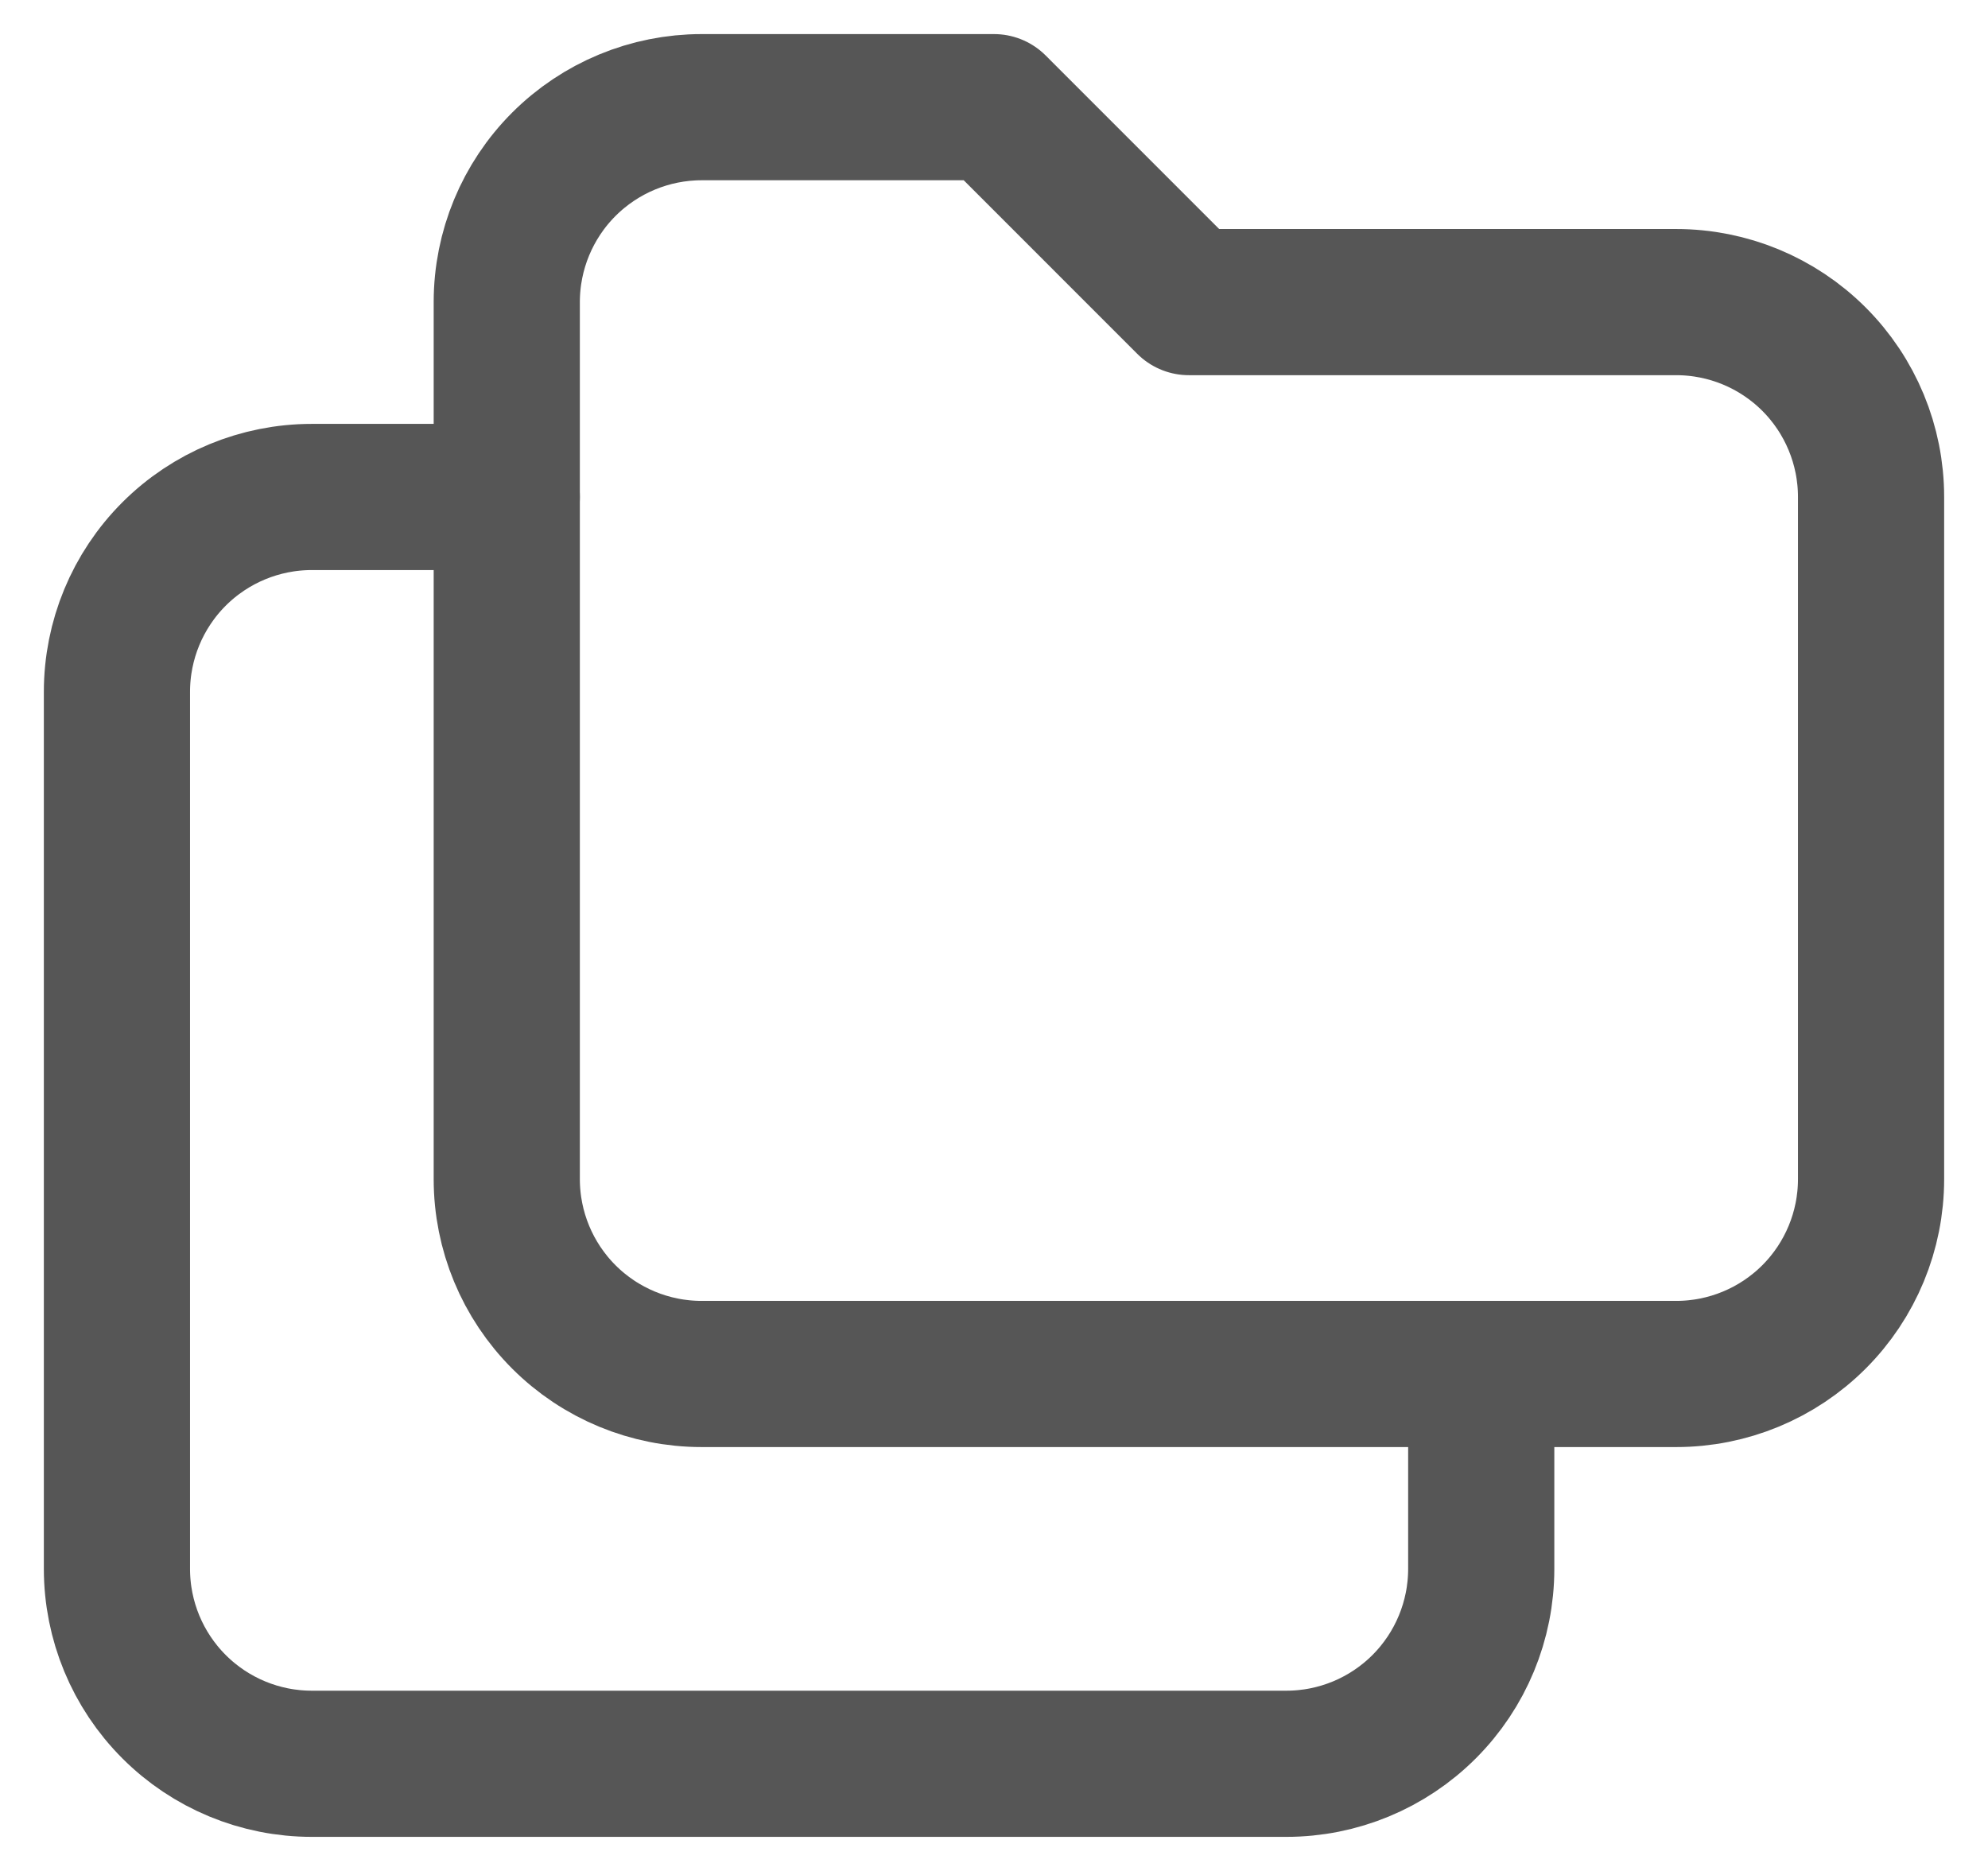
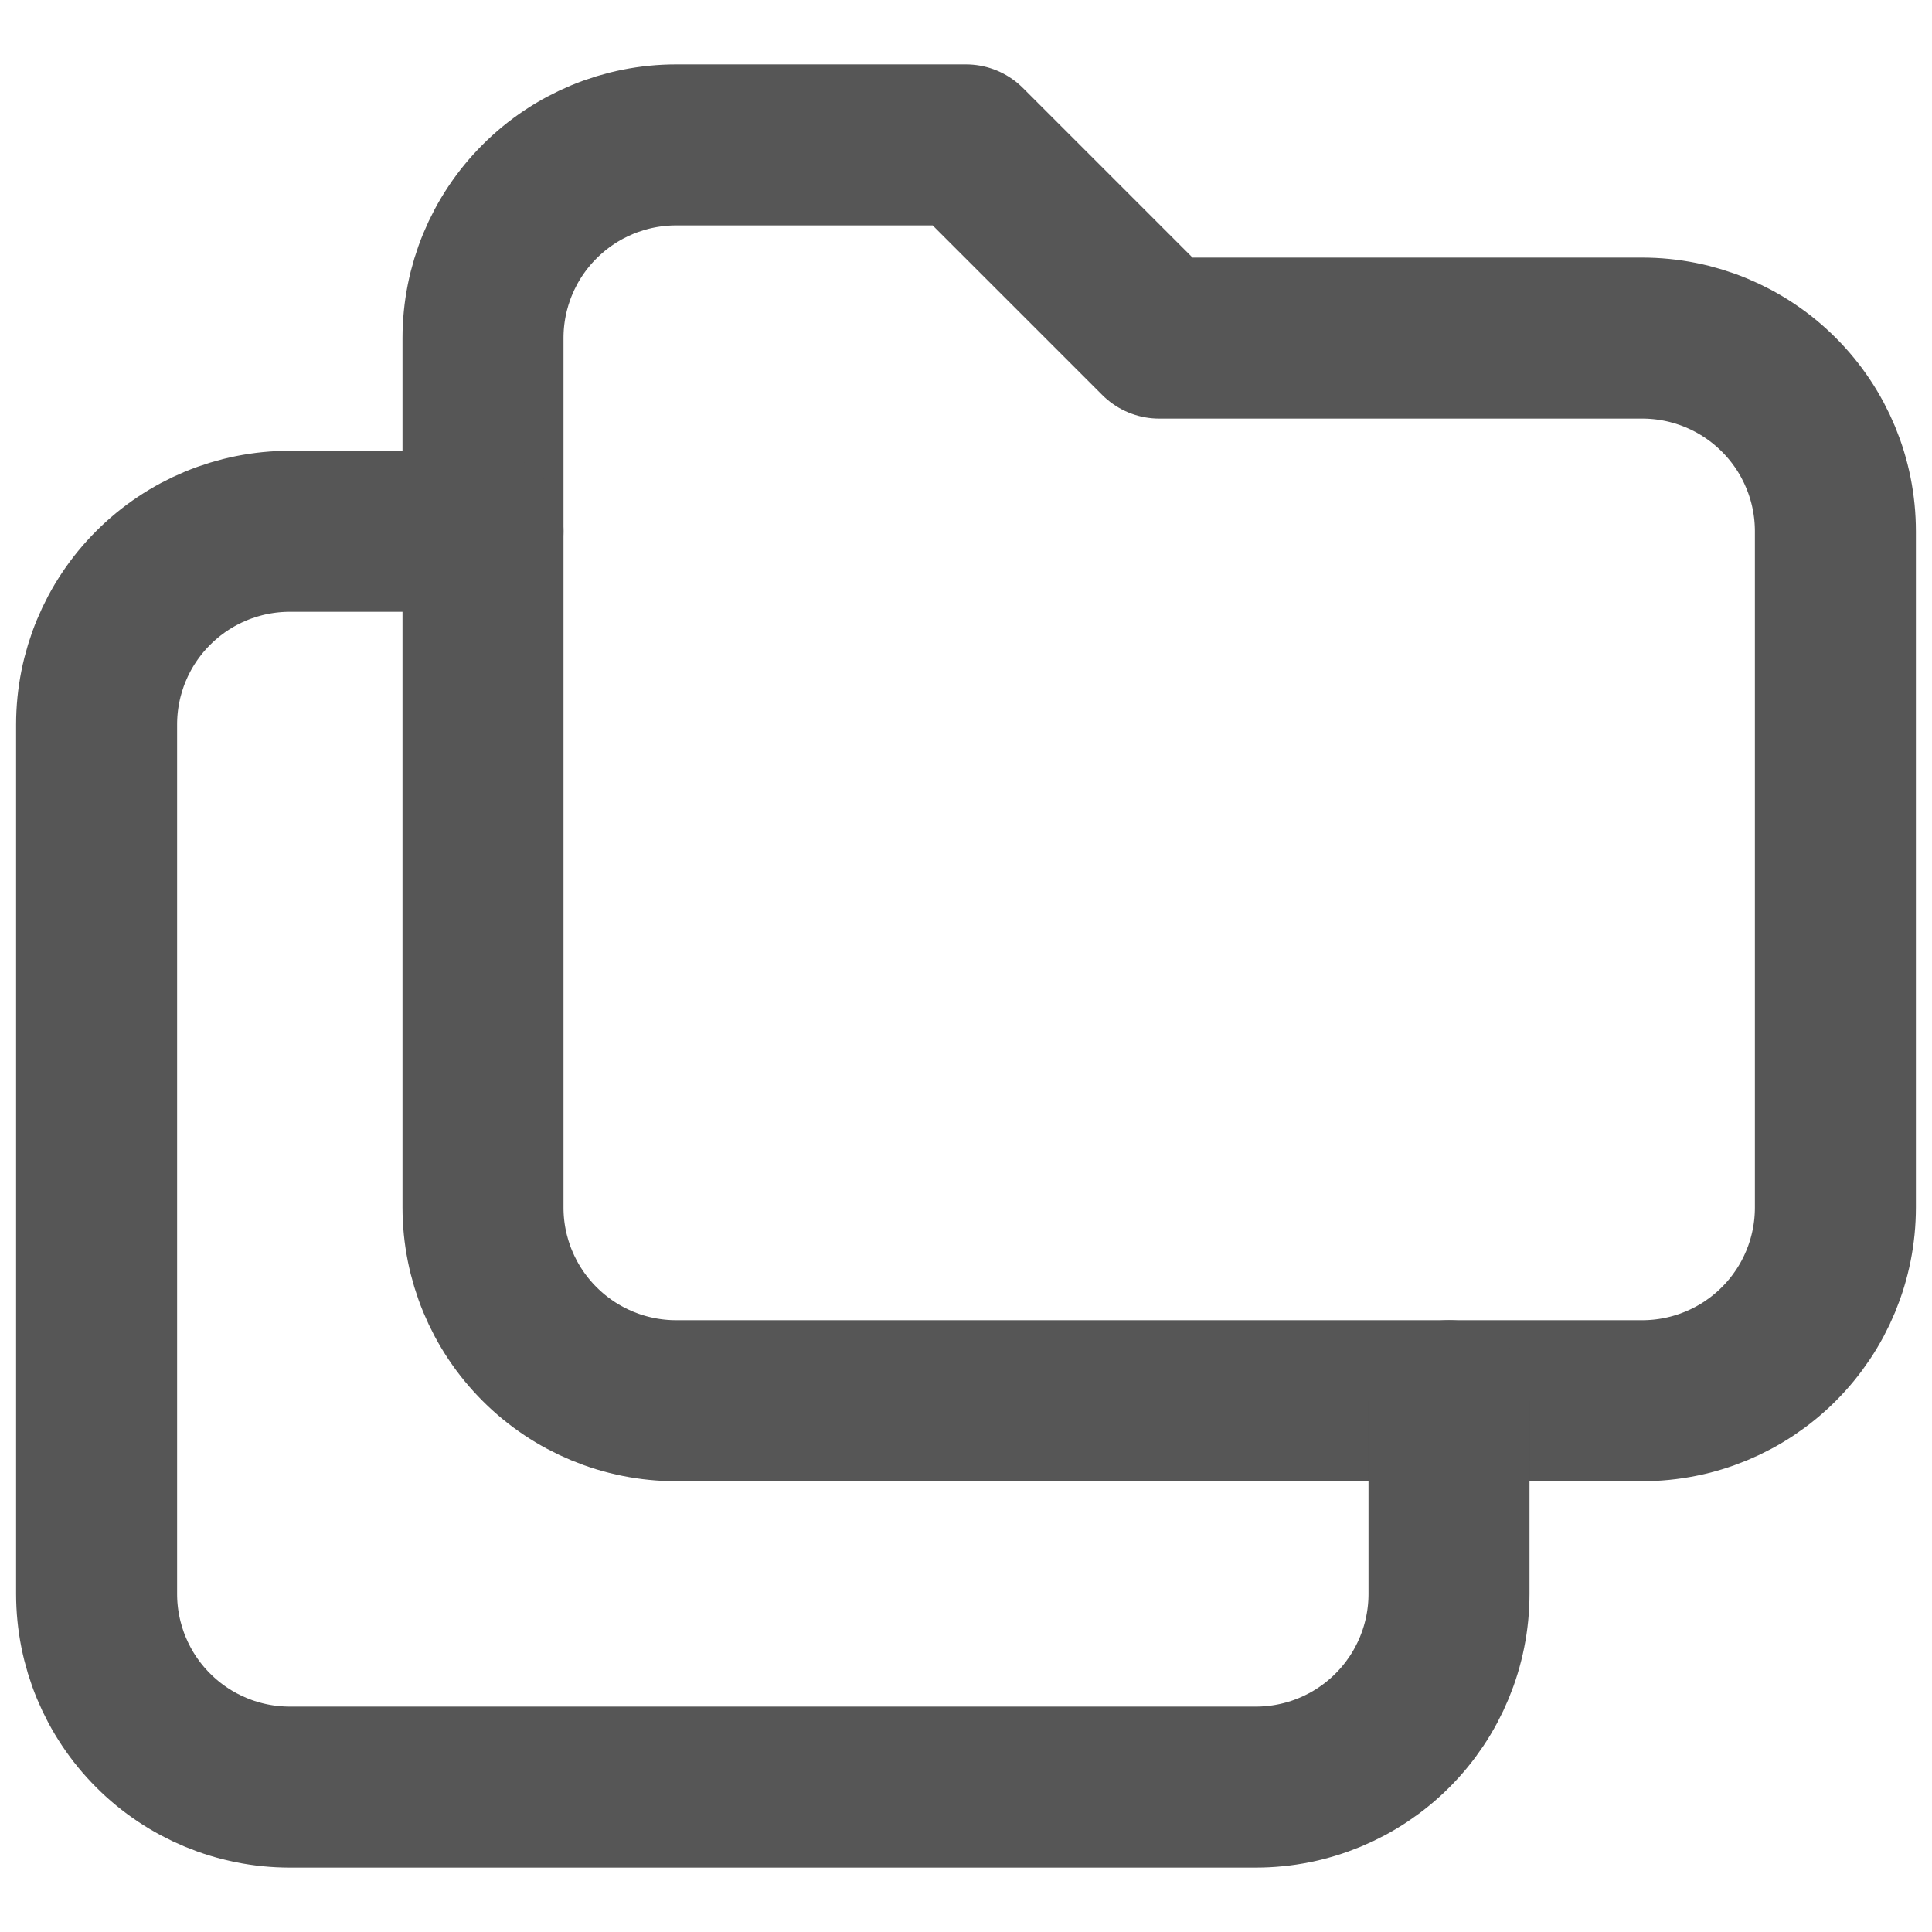
- <svg xmlns="http://www.w3.org/2000/svg" width="34" height="32" viewBox="0 0 34 32" fill="none">
-   <path d="M12 1.833H17L20.333 5.167H28.667C29.551 5.167 30.399 5.518 31.024 6.143C31.649 6.768 32 7.616 32 8.5V20.167C32 21.051 31.649 21.899 31.024 22.524C30.399 23.149 29.551 23.5 28.667 23.5H12C11.116 23.5 10.268 23.149 9.643 22.524C9.018 21.899 8.667 21.051 8.667 20.167V5.167C8.667 4.283 9.018 3.435 9.643 2.81C10.268 2.185 11.116 1.833 12 1.833Z" stroke="#565656" stroke-width="2.5" stroke-linecap="round" stroke-linejoin="round" />
-   <path d="M25.333 23.5V26.833C25.333 27.717 24.982 28.565 24.357 29.19C23.732 29.816 22.884 30.167 22 30.167H5.333C4.449 30.167 3.601 29.816 2.976 29.19C2.351 28.565 2 27.717 2 26.833V11.833C2 10.949 2.351 10.101 2.976 9.476C3.601 8.851 4.449 8.5 5.333 8.5H8.667" stroke="#565656" stroke-width="2.5" stroke-linecap="round" stroke-linejoin="round" />
+ <svg xmlns="http://www.w3.org/2000/svg" width="30" height="30" viewBox="0 0 30 30" fill="none">
+   <path d="M10.5 2.25H15L18 5.25H25.5C26.296 5.25 27.059 5.566 27.621 6.129C28.184 6.691 28.5 7.454 28.5 8.25V18.75C28.5 19.546 28.184 20.309 27.621 20.871C27.059 21.434 26.296 21.75 25.5 21.75H10.5C9.704 21.75 8.941 21.434 8.379 20.871C7.816 20.309 7.5 19.546 7.5 18.75V5.25C7.5 4.454 7.816 3.691 8.379 3.129C8.941 2.566 9.704 2.25 10.5 2.25Z" stroke="#565656" stroke-width="2.5" stroke-linecap="round" stroke-linejoin="round" />
+   <path d="M22.5 21.75V24.75C22.5 25.546 22.184 26.309 21.621 26.871C21.059 27.434 20.296 27.75 19.5 27.75H4.5C3.704 27.75 2.941 27.434 2.379 26.871C1.816 26.309 1.5 25.546 1.5 24.75V11.25C1.5 10.454 1.816 9.691 2.379 9.129C2.941 8.566 3.704 8.25 4.5 8.25H7.5" stroke="#565656" stroke-width="2.5" stroke-linecap="round" stroke-linejoin="round" />
</svg>
